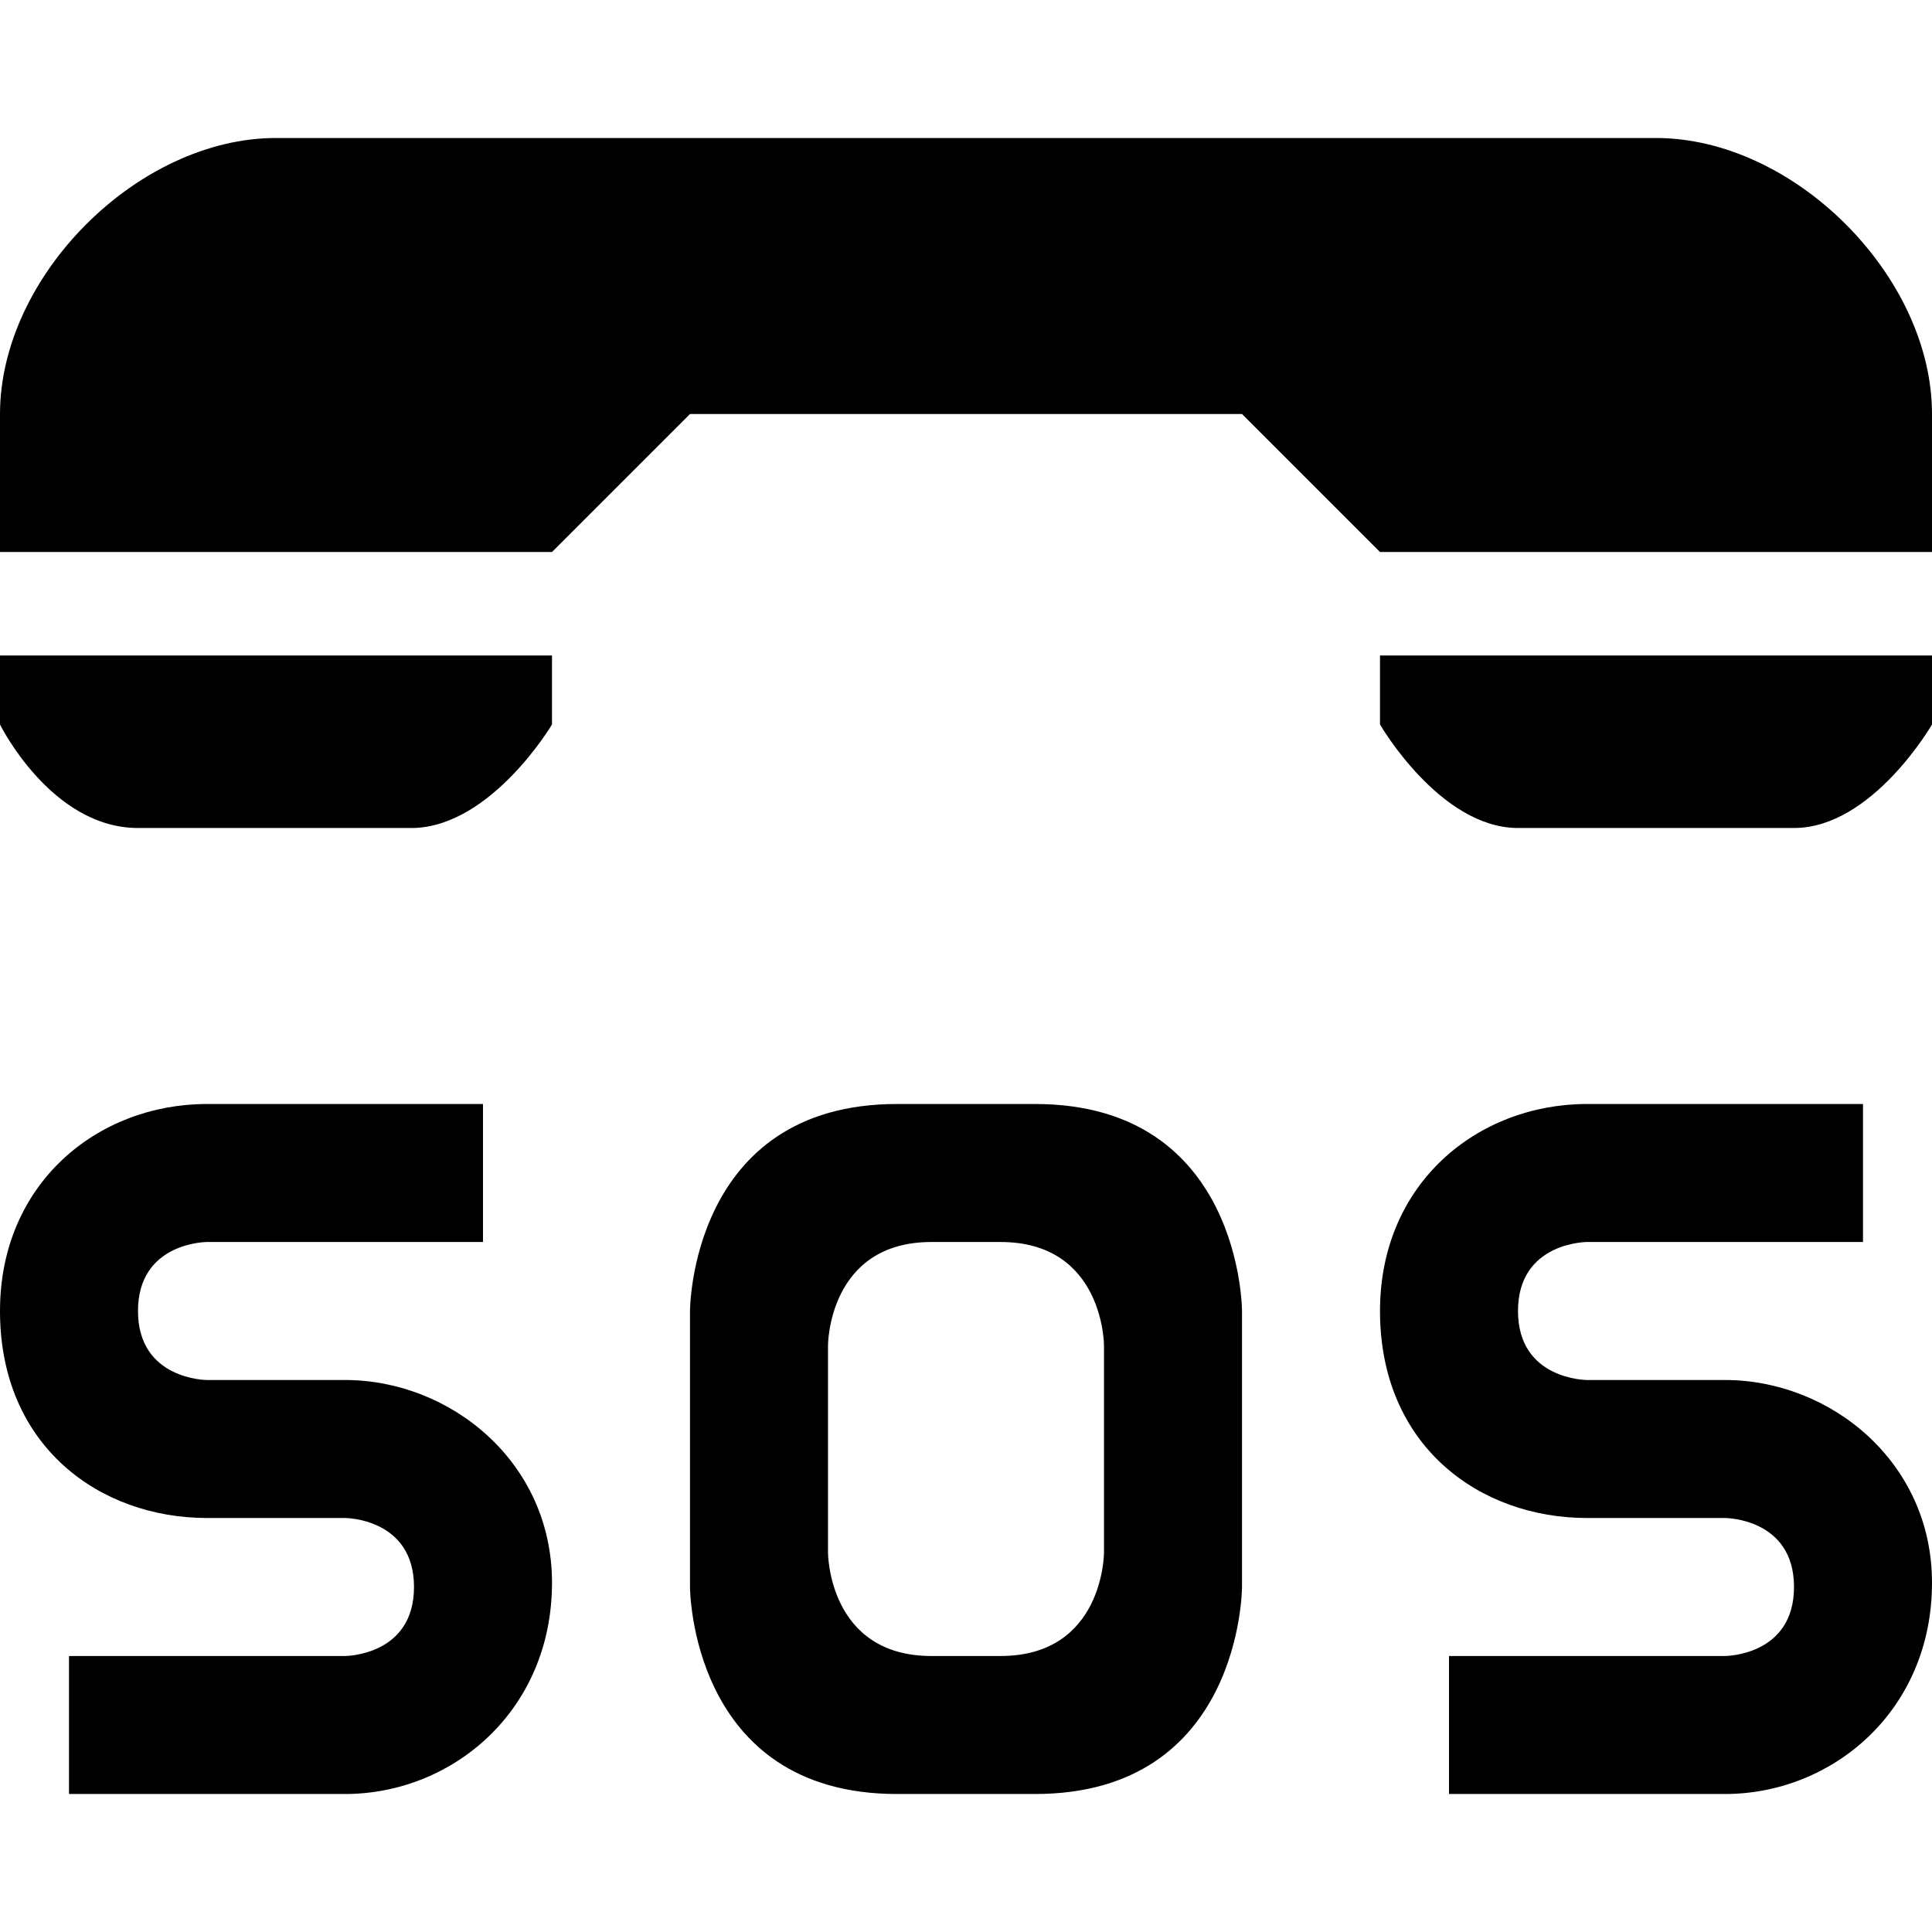
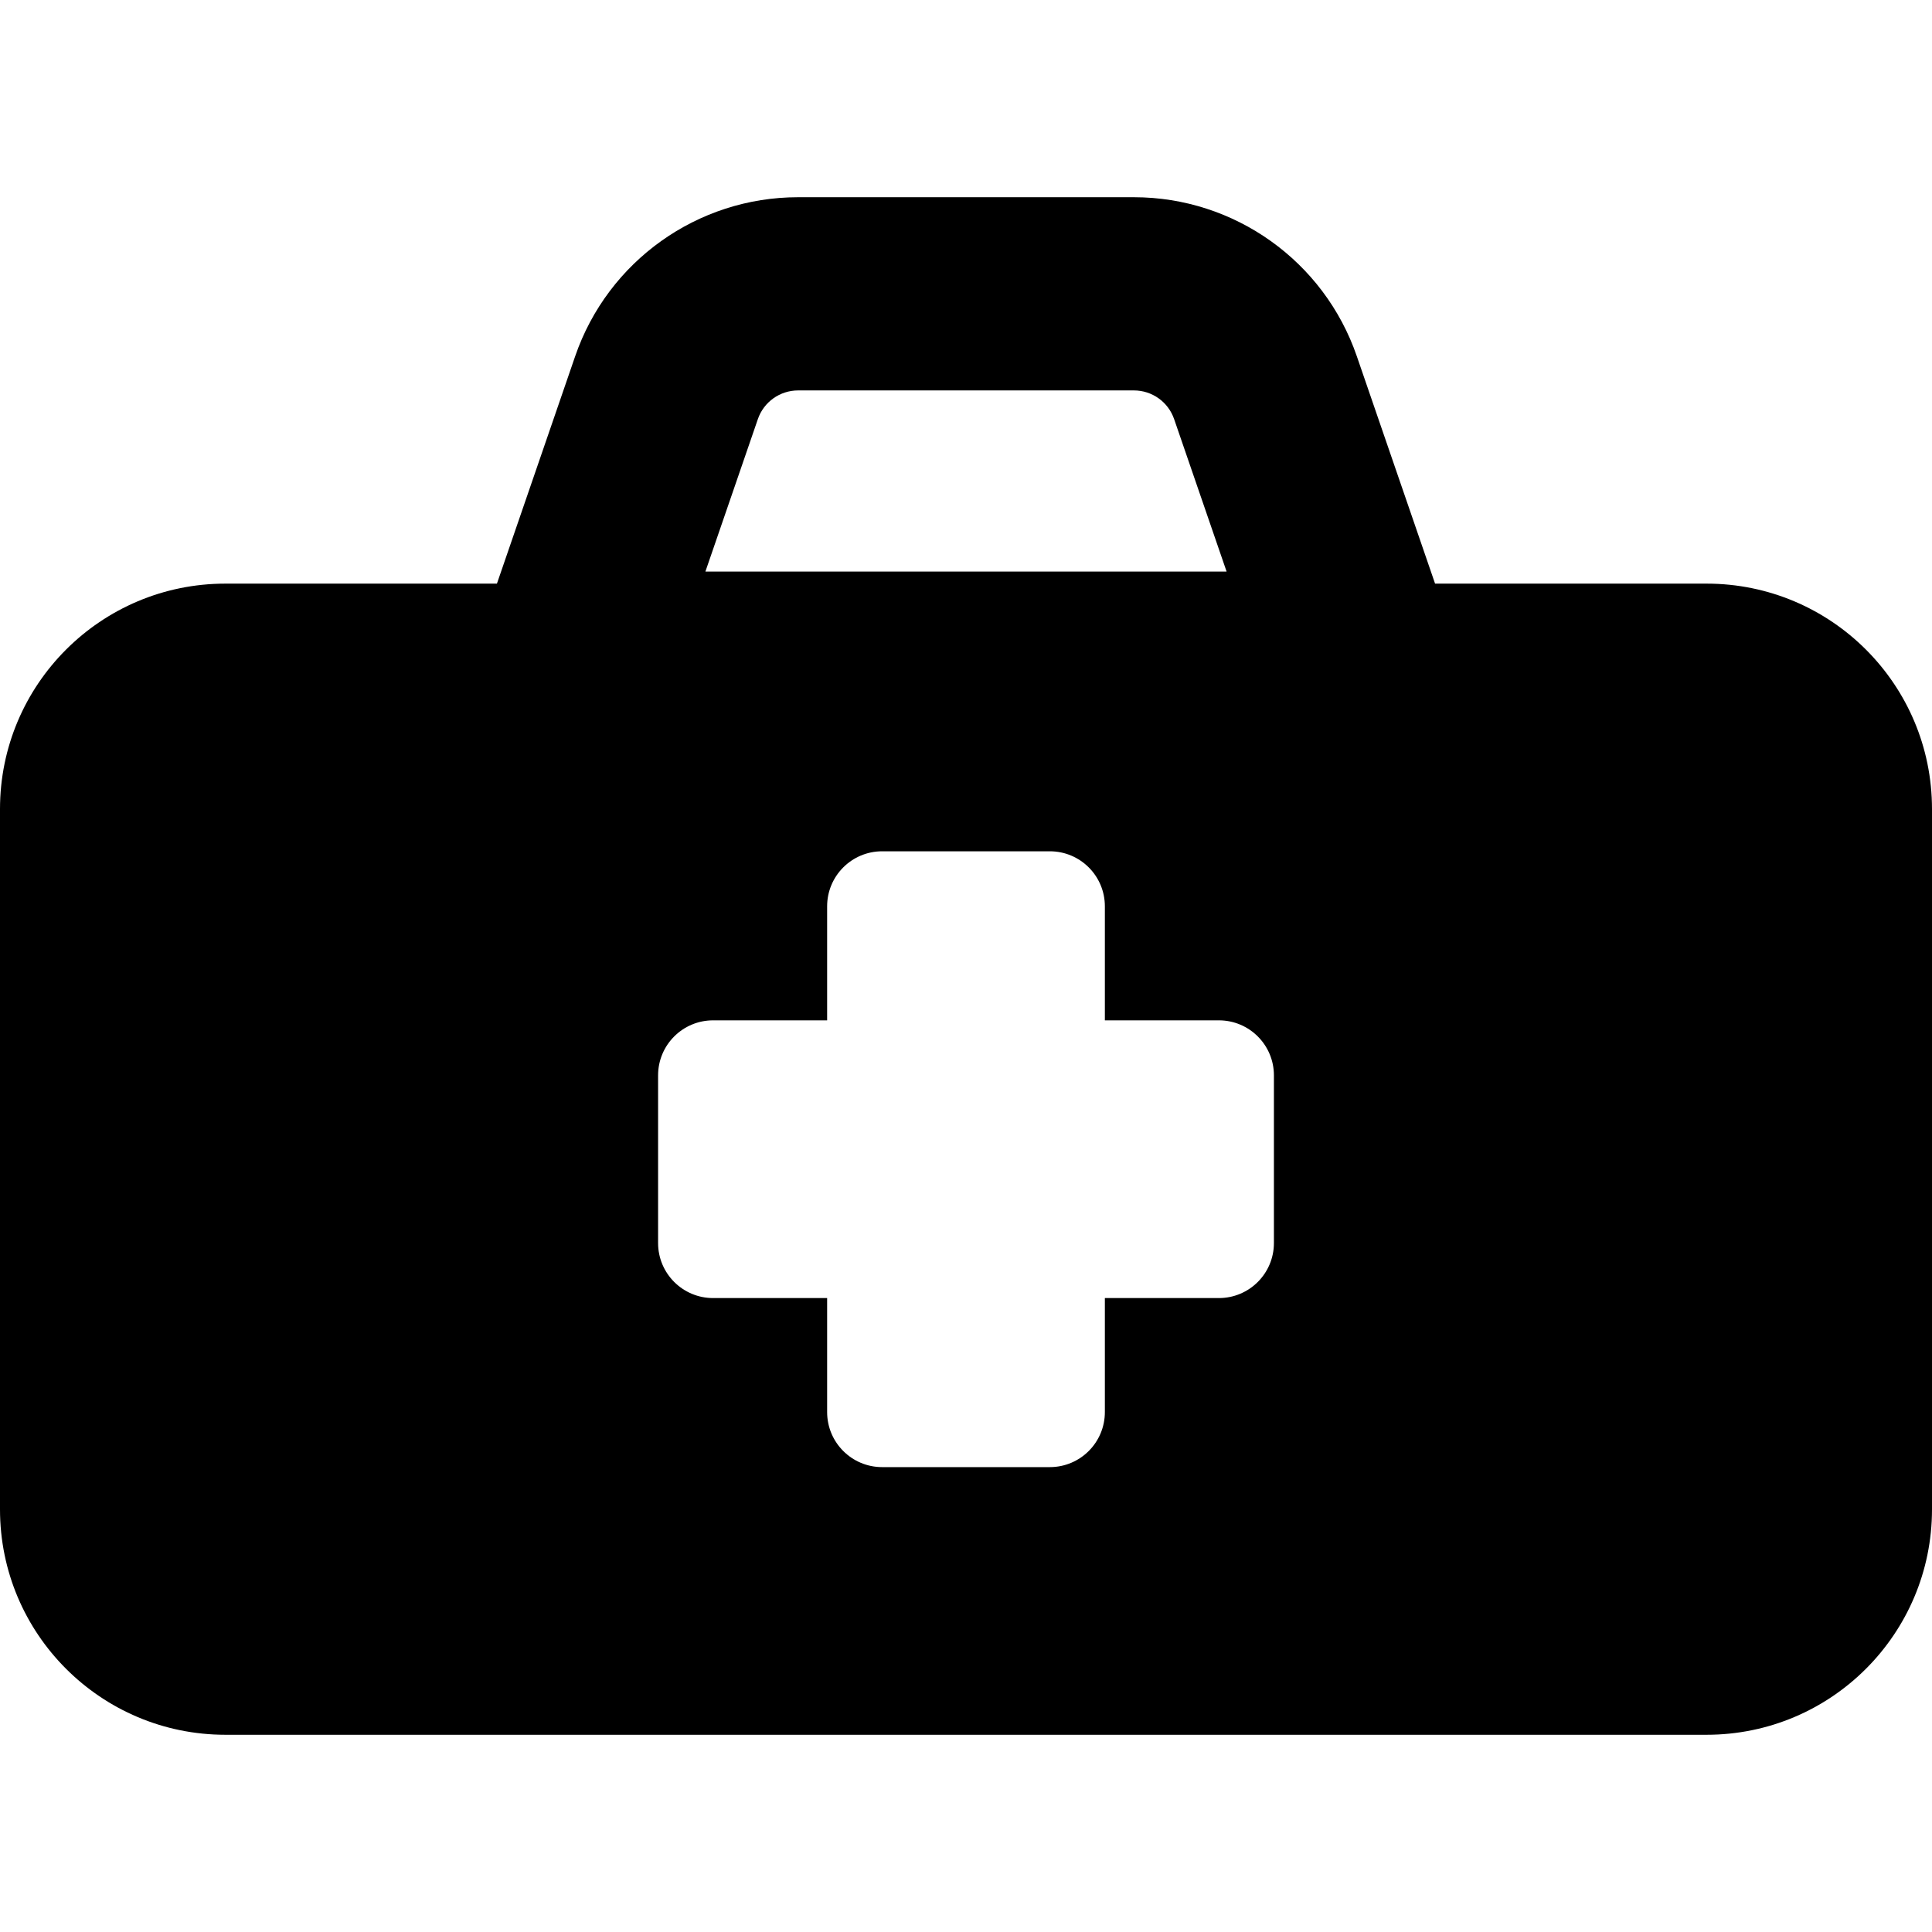
- <svg xmlns="http://www.w3.org/2000/svg" version="1.1" width="100%" height="100%" viewBox="0 0 14 14" id="svg2">
-   <defs id="defs6" />
-   <rect width="14" height="14" x="0" y="0" id="canvas" style="fill:none;stroke:none;visibility:hidden" />
-   <path d="M 2,1 C 1,1 0,2 0,3 l 0,1 4,0 1,-1 4,0 1,1 4,0 0,-1 C 14,2 13,1 12,1 z M 0,4.75 0,5.25 C 0,5.25 0.37,6 1,6 L 3,6 C 3.566,5.981 4,5.25 4,5.25 l 0,-0.5 z m 10,0 0,0.5 c 0,0 0.434,0.75 1,0.75 l 2,0 c 0.567,0 1,-0.75 1,-0.75 l 0,-0.5 z M 1.5,8 C 0.708,8 0,8.574 0,9.5 0,10.479 0.722,11 1.5,11 l 1,0 C 2.5,11 3,11 3,11.5 3,12 2.5,12 2.5,12 l -2,0 0,1 2,0 C 3.278,13 4,12.397 4,11.469 4,10.593 3.263,10 2.5,10 l -1,0 C 1.5,10 1,10 1,9.5 1,9 1.5,9 1.5,9 l 2,0 0,-1 z m 5,0 C 5,8 5,9.5 5,9.5 l 0,2 c 0,0 0,1.5 1.5,1.5 l 1,0 C 9,13 9,11.5 9,11.5 l 0,-2 C 9,9.5 9,8 7.5,8 z m 5,0 C 10.708,8 10,8.574 10,9.5 c 0,0.979 0.722,1.5 1.5,1.5 l 1,0 c 0,0 0.5,0 0.5,0.5 0,0.5 -0.5,0.5 -0.5,0.5 l -2,0 0,1 2,0 C 13.278,13 14,12.397 14,11.469 14,10.593 13.263,10 12.5,10 l -1,0 C 11.5,10 11,10 11,9.5 11,9 11.5,9 11.5,9 l 2,0 0,-1 z M 6,9.75 C 6,9.75 6,9 6.75,9 l 0.5,0 C 8,9 8,9.75 8,9.75 l 0,1.5 C 8,11.25 8,12 7.25,12 l -0.5,0 C 6,12 6,11.25 6,11.25 z" id="emergency-phone" style="color:#000000;fill:#000000;fill-opacity:1;stroke:none;stroke-width:1;marker:none;visibility:visible;display:inline;overflow:visible;enable-background:accumulate" />
+ <svg xmlns="http://www.w3.org/2000/svg" fill="#000000" height="800px" width="800px" version="1.1" id="Capa_1" viewBox="0 0 473.506 473.506" xml:space="preserve">
+   <path d="M418.263,143.039h-66.548L332.54,87.318c-8.015-23.313-29.972-38.981-54.633-38.981h-82.308  c-24.662,0-46.618,15.668-54.633,38.973l-19.175,55.729H55.242C24.731,143.039,0,167.77,0,198.281v171.645  c0,30.512,24.731,55.242,55.242,55.242h363.021c30.511,0,55.243-24.73,55.243-55.242V198.281  C473.506,167.77,448.775,143.039,418.263,143.039z M185.742,102.716c1.449-4.208,5.409-7.028,9.857-7.028h82.308  c4.448,0,8.408,2.82,9.857,7.036l12.855,37.354H172.886L185.742,102.716z M312.218,304.651c0,7.451-6.035,13.487-13.487,13.487  h-27.945v27.944c0,7.451-6.035,13.487-13.487,13.487h-41.094c-7.452,0-13.486-6.036-13.486-13.487v-27.944h-27.946  c-7.451,0-13.485-6.036-13.485-13.487v-41.095c0-7.451,6.034-13.485,13.485-13.485h27.946v-27.946  c0-7.451,6.034-13.485,13.486-13.485H257.3c7.452,0,13.487,6.034,13.487,13.485v27.946h27.945c7.452,0,13.487,6.034,13.487,13.485  V304.651z" />
</svg>
